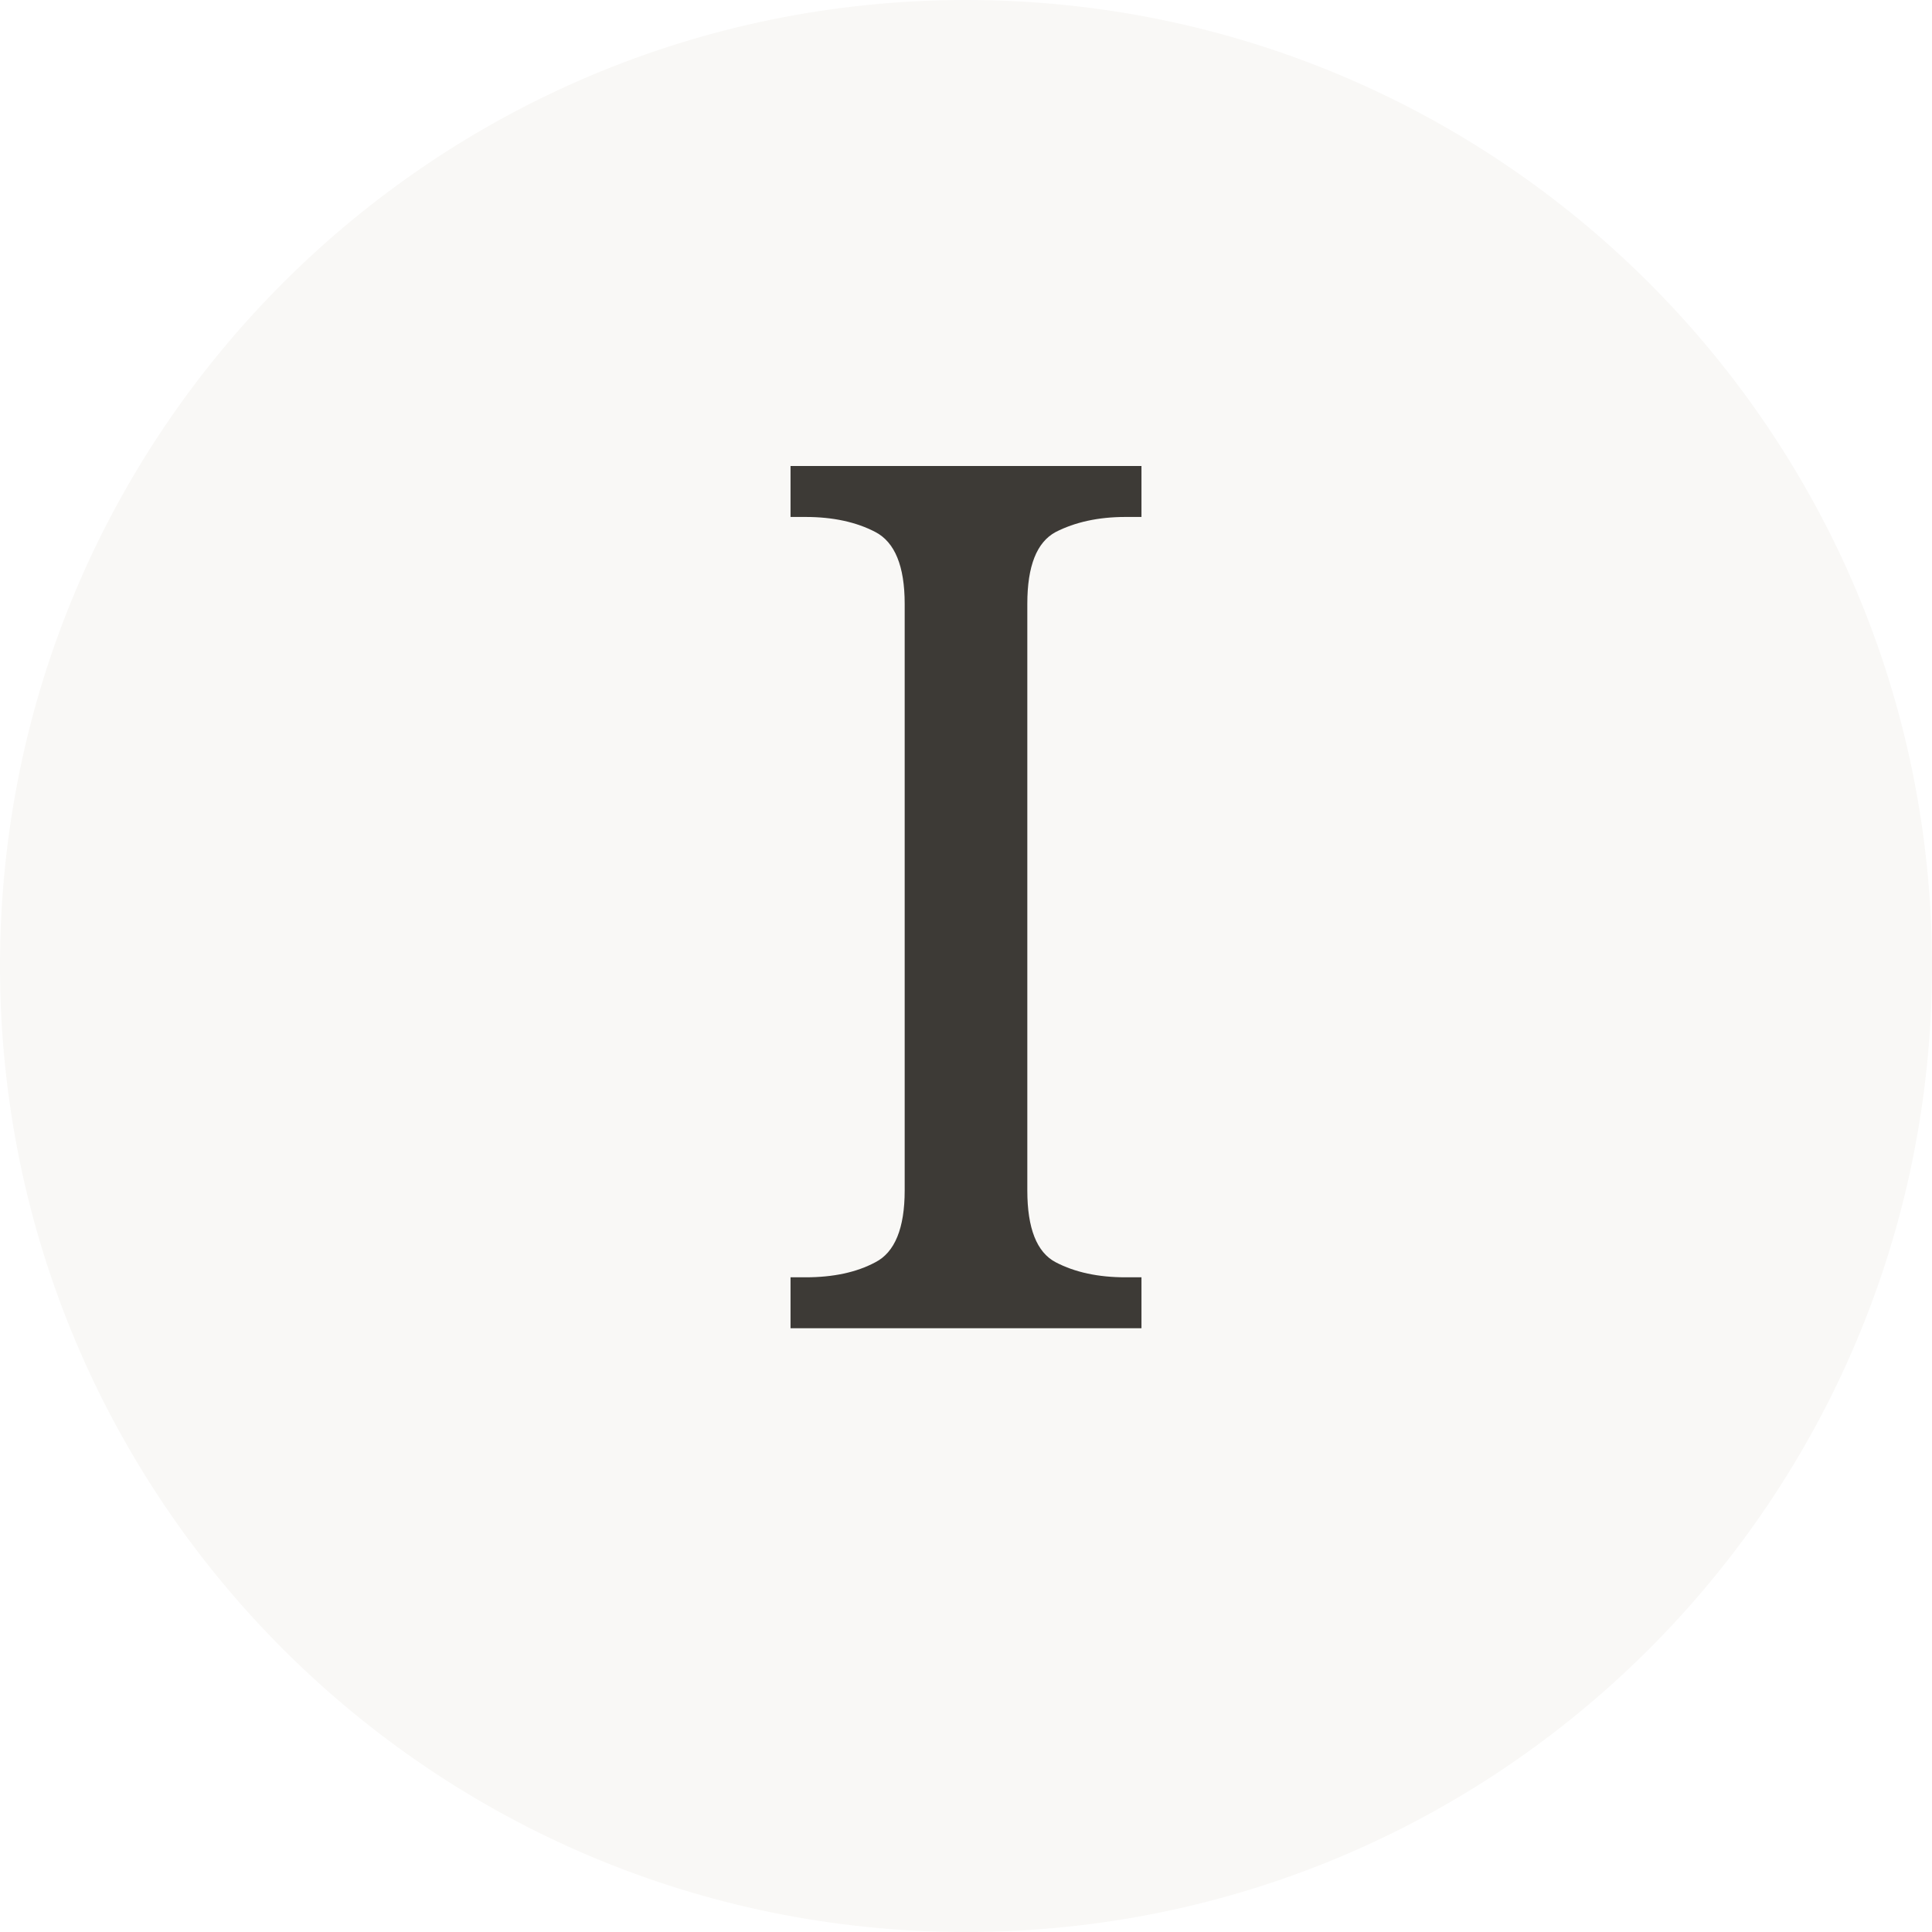
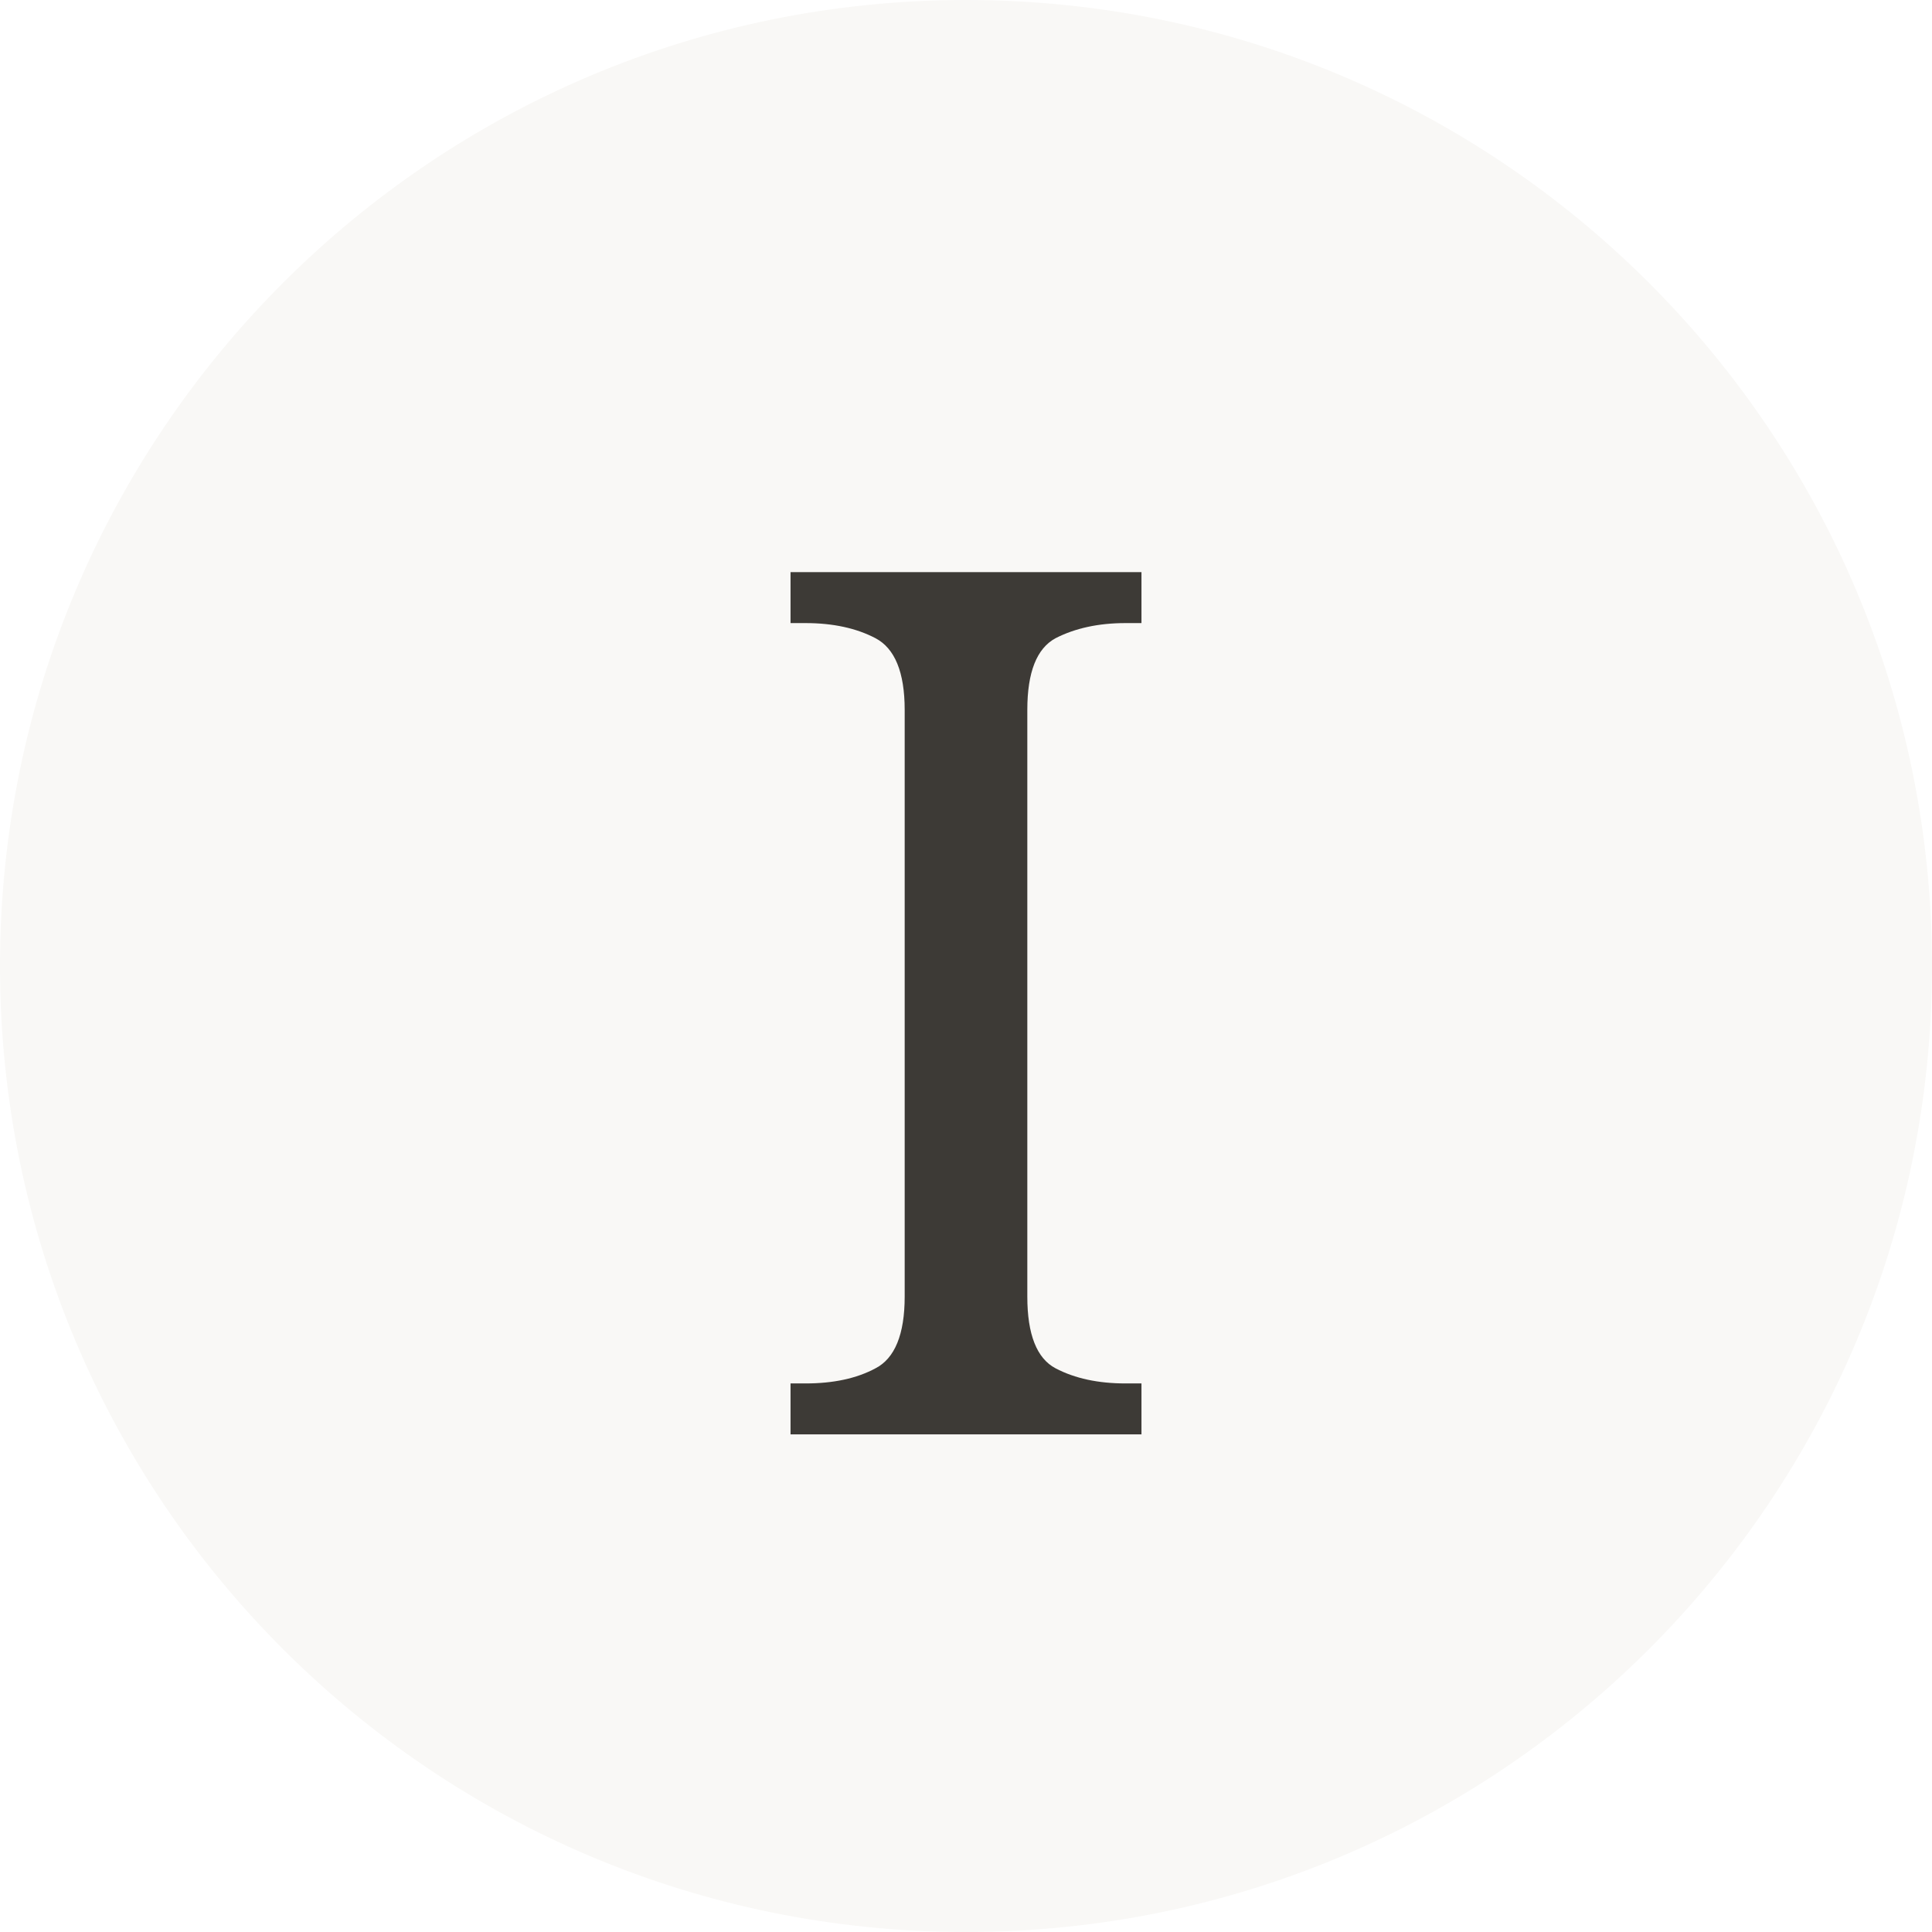
<svg xmlns="http://www.w3.org/2000/svg" viewBox="0 0 32 32">
  <circle cx="16" cy="16" r="16" fill="#f9f8f6" />
-   <text x="16" y="22" text-anchor="middle" font-family="Georgia, serif" font-size="20" fill="#3d3a36">I</text>
+   <text x="16" y="16" text-anchor="middle" dominant-baseline="central" font-family="Georgia, serif" font-size="20" fill="#3d3a36">I</text>
</svg>
